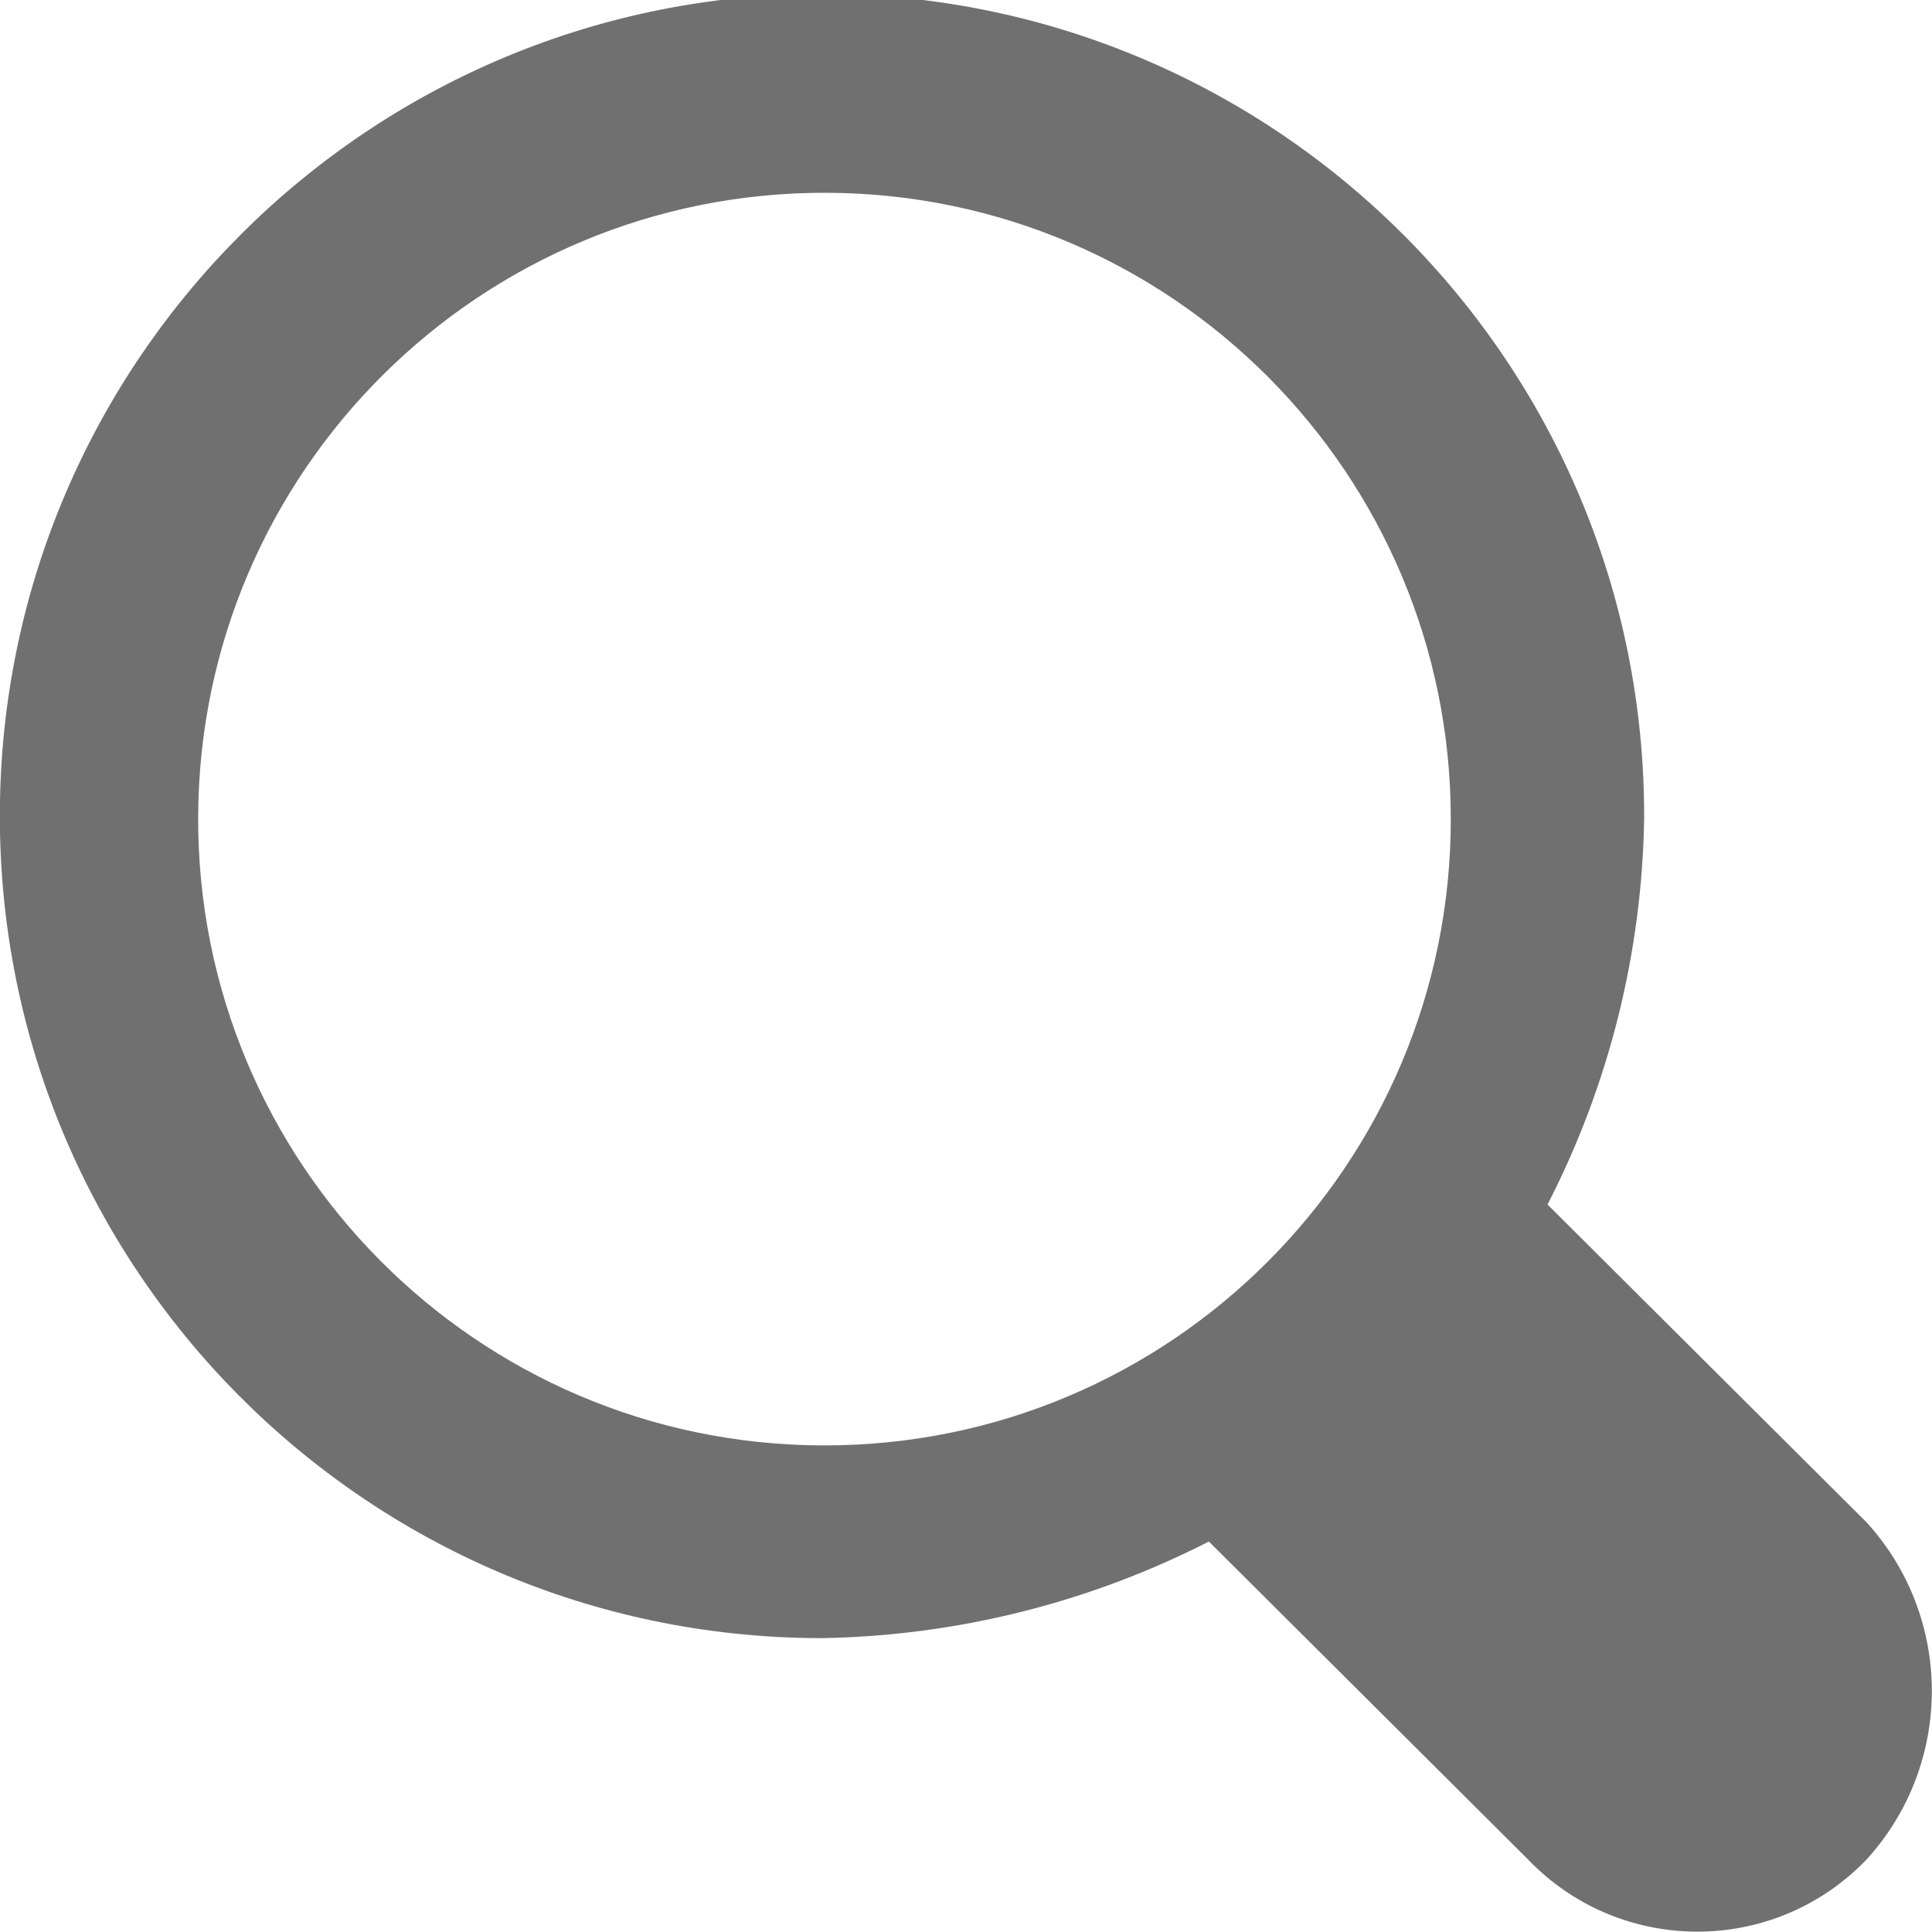
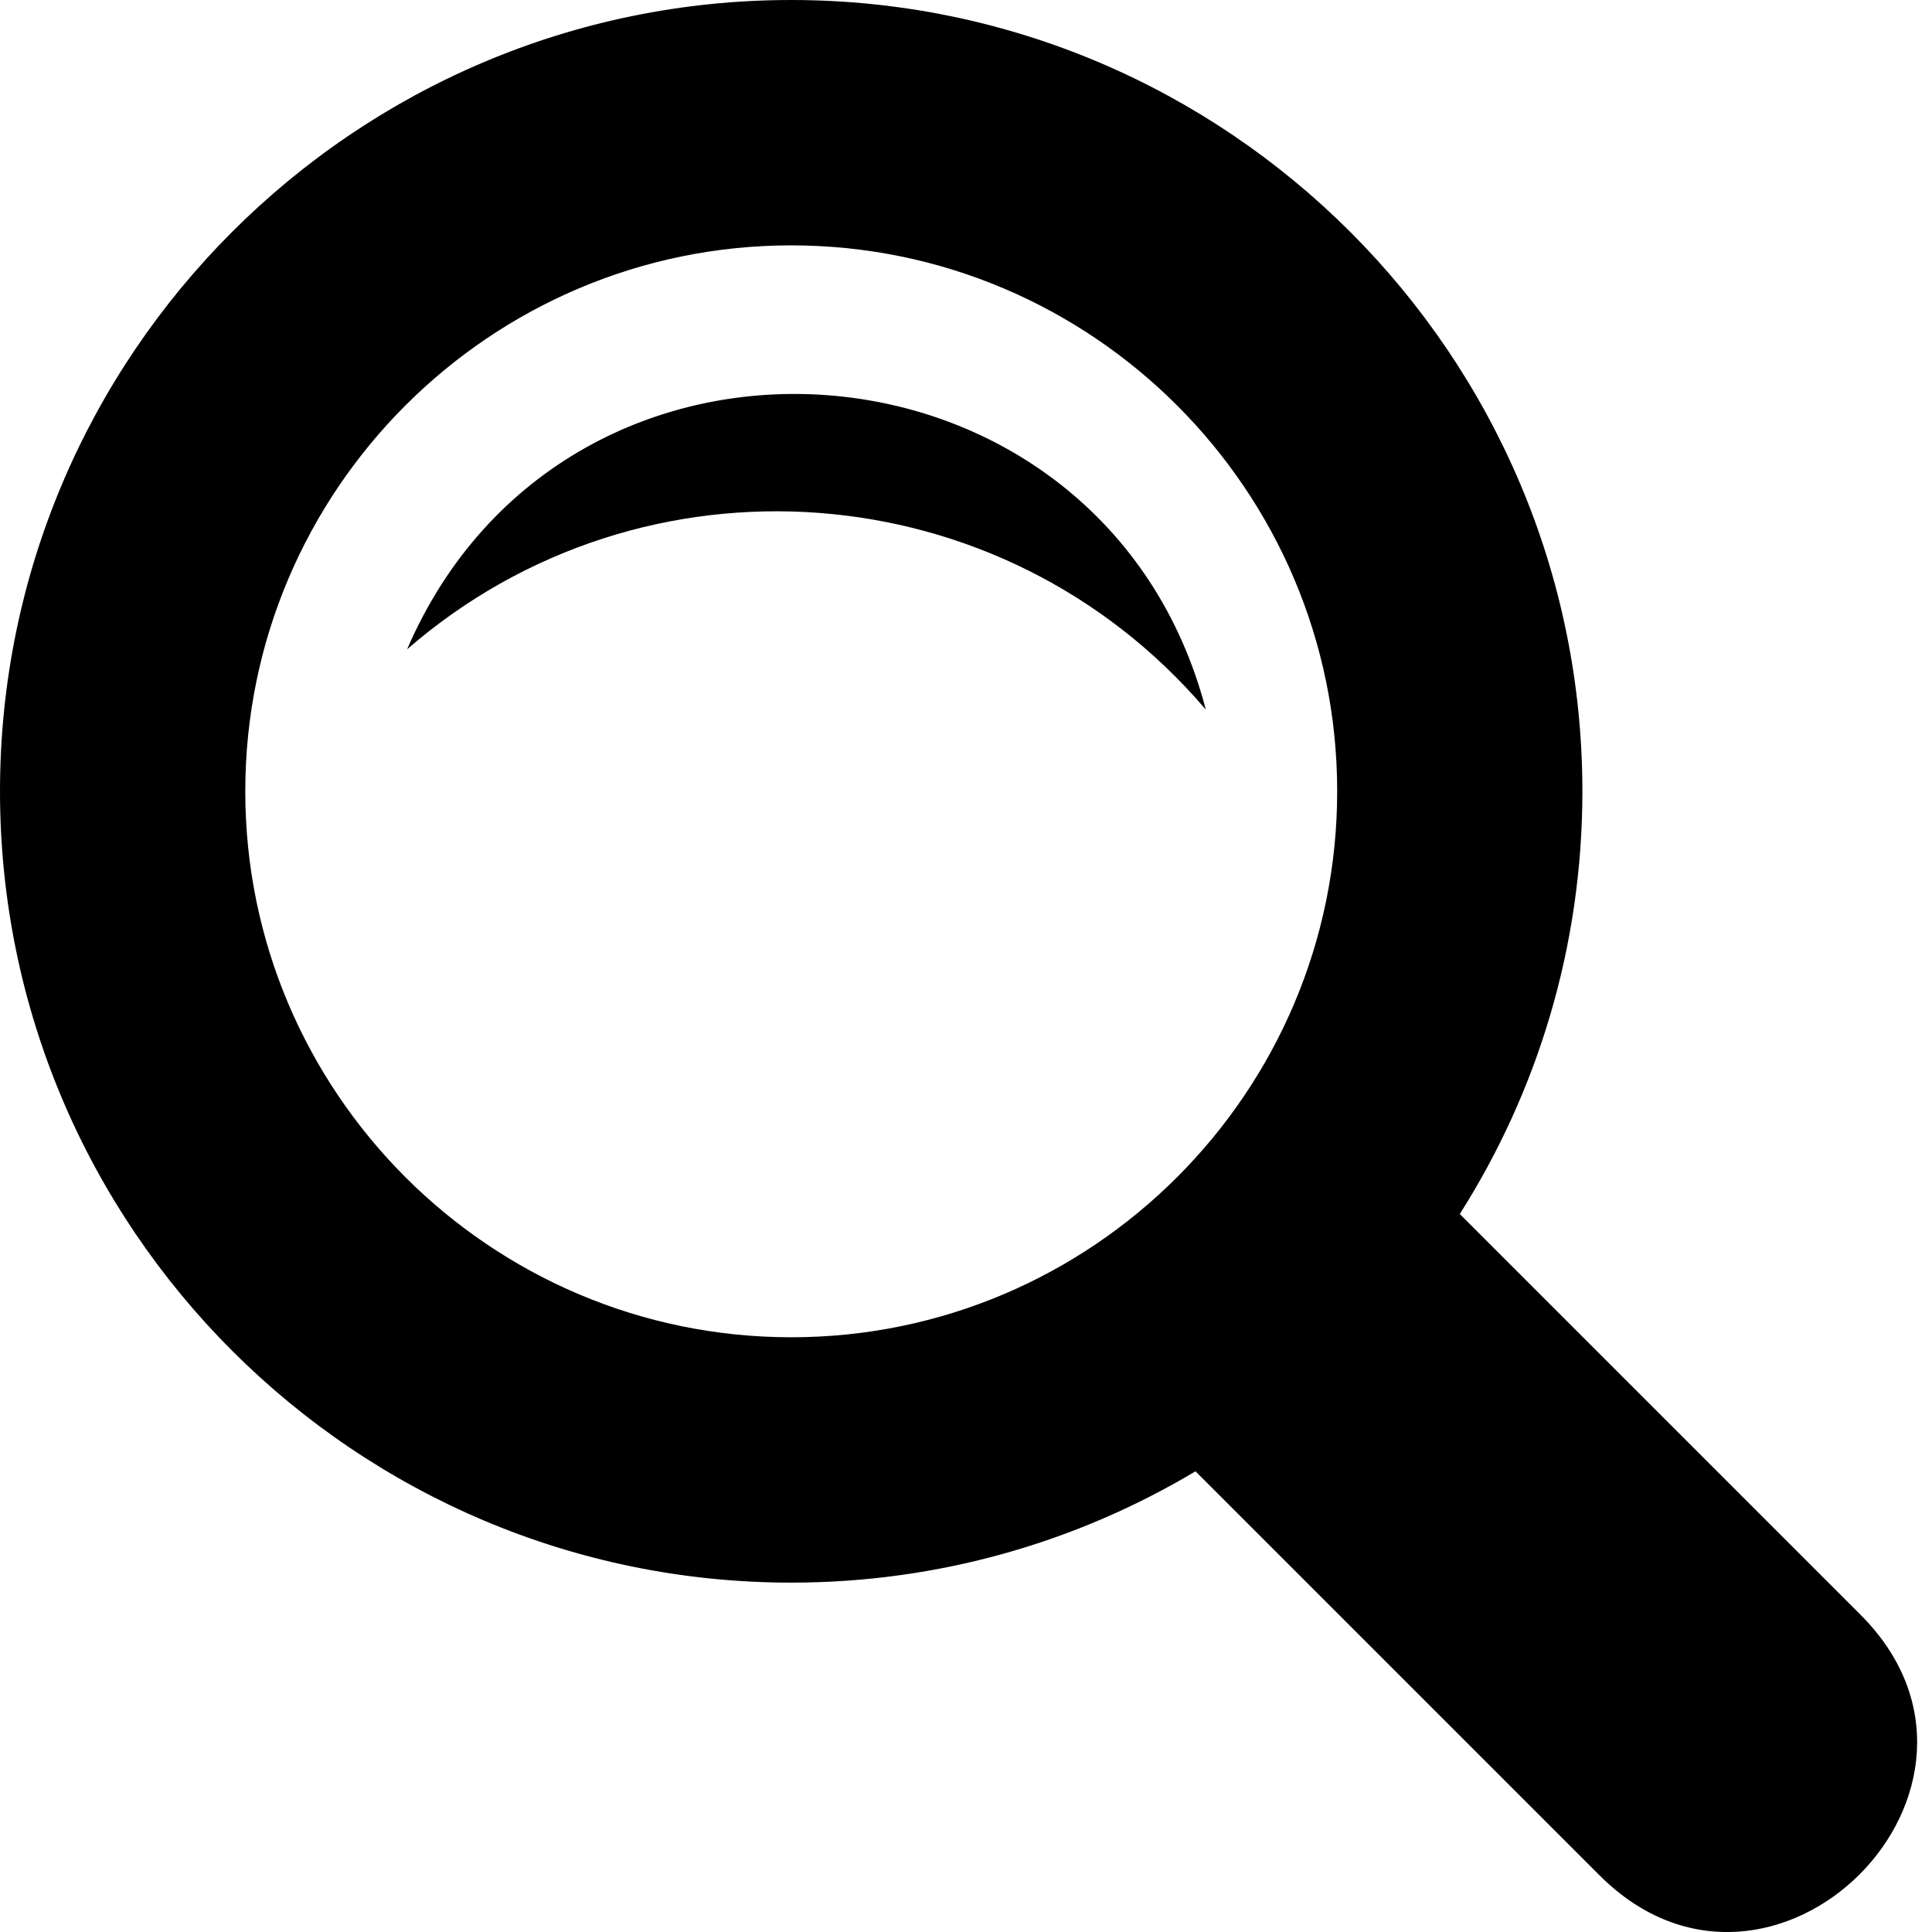
- <svg xmlns="http://www.w3.org/2000/svg" width="28" height="28" viewBox="0 0 28 28" id="lupa" overflow="hidden">
-   <g id="Group_18">
-     <path d="M28.014 22.065 23.388 17.457C24.277 15.727 24.756 13.816 24.788 11.871 24.813 5.291 19.498-0.064 12.918-0.089 6.338-0.114 0.983 5.201 0.958 11.781 0.933 18.361 6.248 23.716 12.828 23.741 12.843 23.741 12.858 23.741 12.873 23.741 14.824 23.708 16.742 23.229 18.48 22.341L23.106 26.949C24.406 28.304 26.559 28.348 27.913 27.048 27.947 27.015 27.98 26.983 28.012 26.949 29.272 25.565 29.273 23.45 28.014 22.065ZM12.875 20.948C7.862 20.929 3.813 16.85 3.832 11.837 3.851 6.824 7.93 2.775 12.943 2.794 17.943 2.813 21.986 6.871 21.986 11.871 21.987 16.884 17.924 20.948 12.911 20.948 12.899 20.948 12.887 20.948 12.875 20.948Z" id="Path_27" fill="#707070" transform="translate(-0.96 0)" />
-   </g>
+ <svg xmlns="http://www.w3.org/2000/svg" width="24" height="24" viewBox="0 0 24 24">
+   <path d="M23.111 20.058l-4.977-4.977c.965-1.52 1.523-3.322 1.523-5.251 0-5.42-4.409-9.83-9.829-9.83-5.42 0-9.828 4.41-9.828 9.83s4.408 9.83 9.829 9.83c1.834 0 3.552-.505 5.022-1.383l5.021 5.021c2.144 2.141 5.384-1.096 3.239-3.24zm-20.064-10.228c0-3.739 3.043-6.782 6.782-6.782s6.782 3.042 6.782 6.782-3.043 6.782-6.782 6.782-6.782-3.043-6.782-6.782zm2.01-1.764c1.984-4.599 8.664-4.066 9.922.749-2.534-2.974-6.993-3.294-9.922-.749z" />
</svg>
